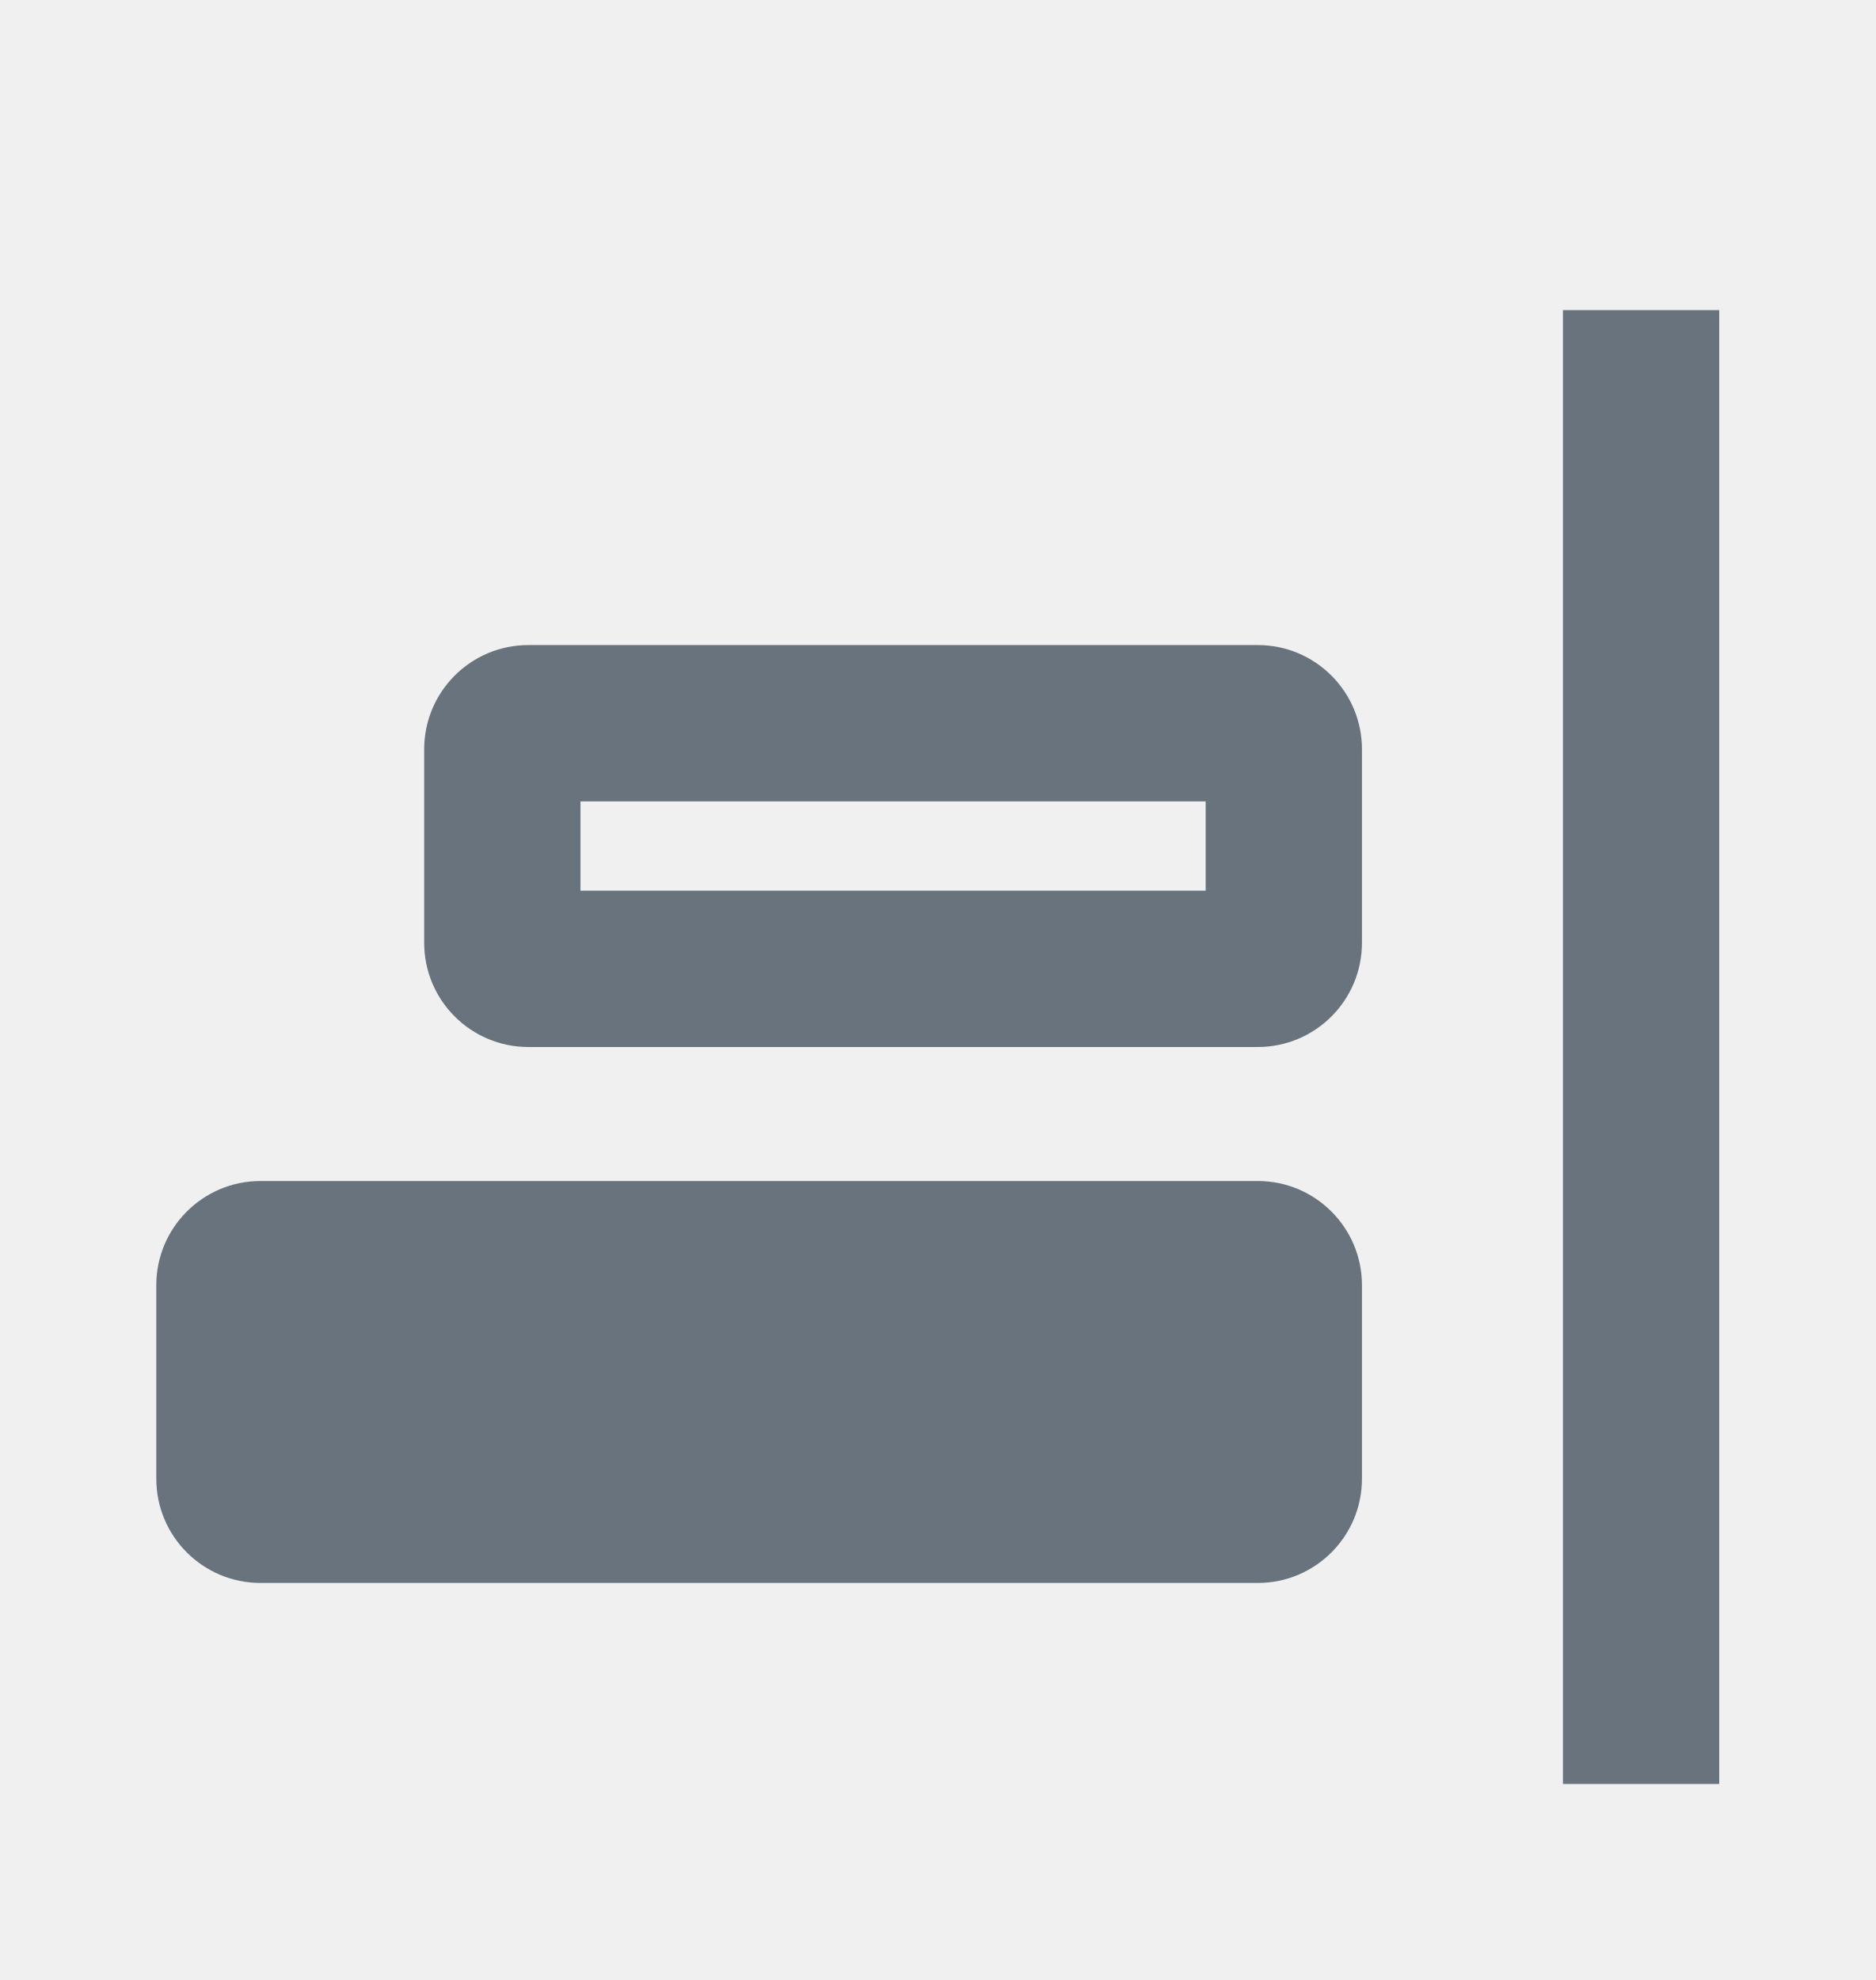
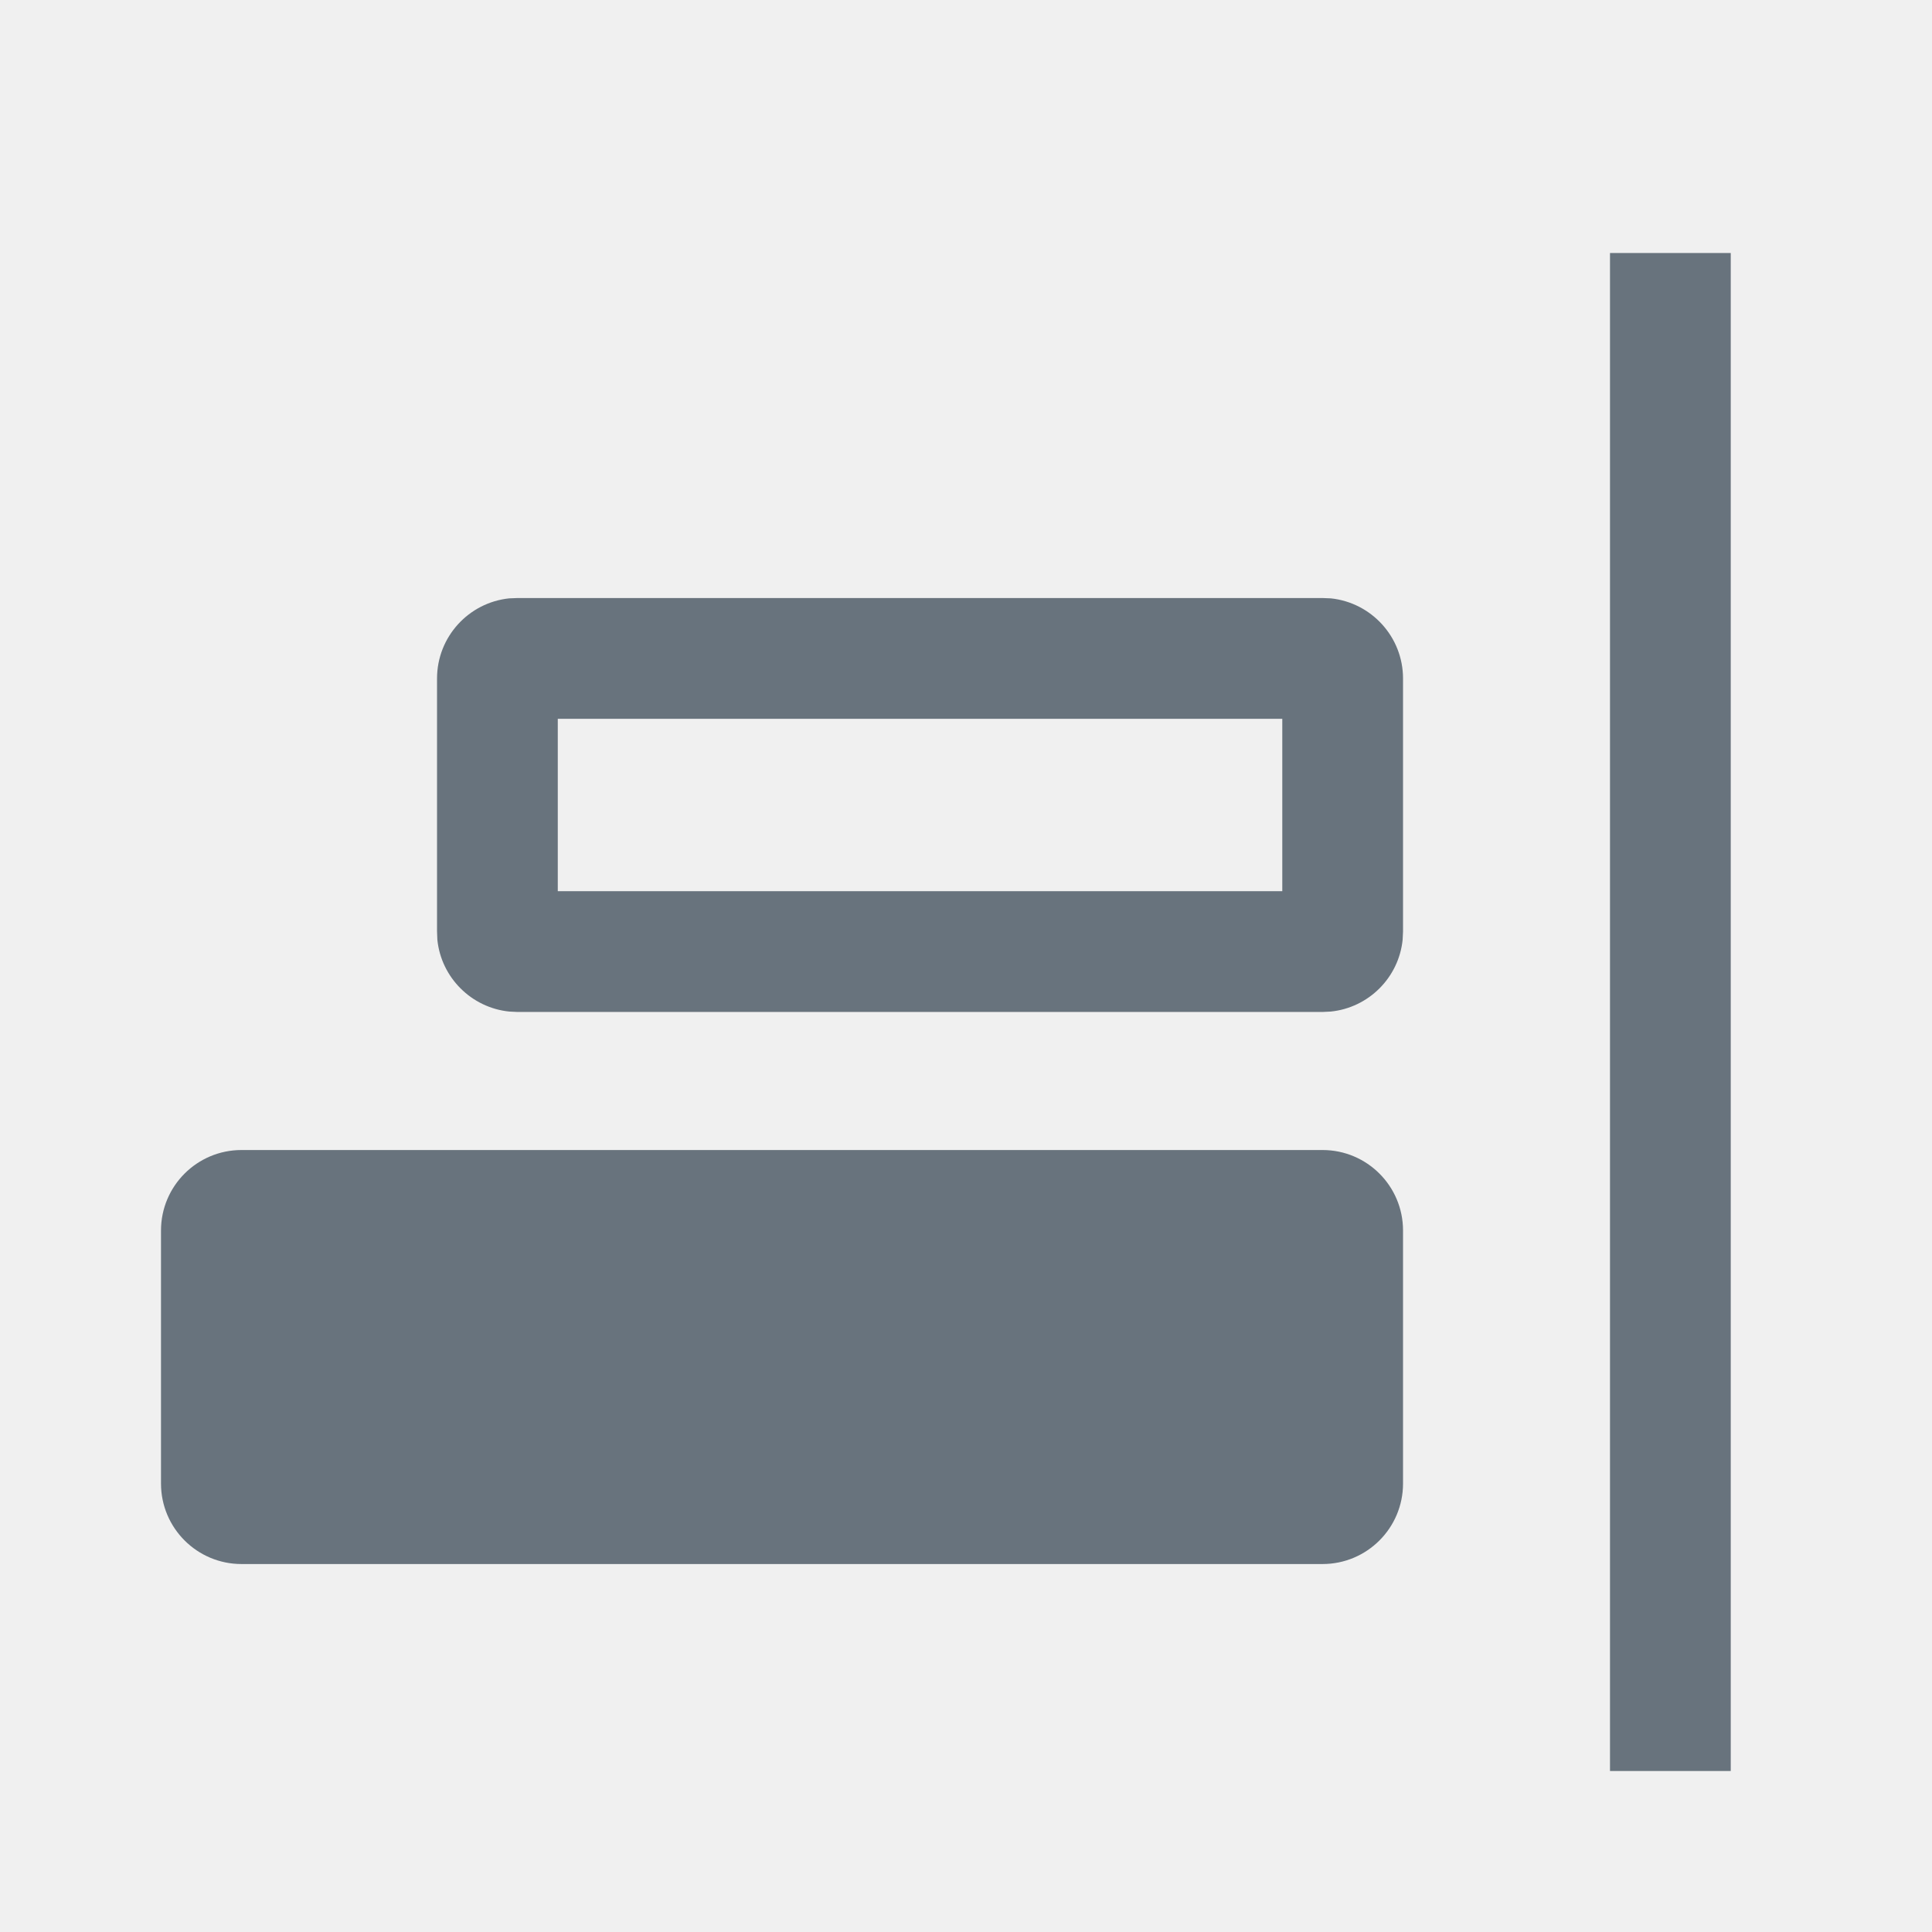
- <svg xmlns="http://www.w3.org/2000/svg" width="18" height="19" viewBox="0 0 18 19" fill="none">
-   <g clip-path="url(#clip0_1047_4017)">
-     <rect x="1.5" y="11.333" width="11.571" height="3.857" rx="1" fill="#68737D" />
-     <mask id="path-2-inside-1_1047_4017" fill="white">
-       <rect x="4.071" y="6.19" width="9" height="3.857" rx="1" />
-     </mask>
-     <rect x="4.071" y="6.19" width="9" height="3.857" rx="1" stroke="#68737D" stroke-width="3" mask="url(#path-2-inside-1_1047_4017)" />
-     <line x1="15.75" y1="2.976" x2="15.75" y2="17.119" stroke="#68737D" stroke-width="1.5" />
+ <svg xmlns="http://www.w3.org/2000/svg" width="24" height="24" viewBox="0 0 24 24" fill="none">
+   <g clip-path="url(#clip0_8100_153)">
+     <rect x="2" y="14.286" width="15.429" height="5.143" rx="1" fill="#68737D" />
+     <path d="M6.929 11.071H15.929V8.929H6.929V11.071ZM17.429 11.571L17.424 11.674C17.376 12.144 17.002 12.518 16.531 12.566L16.429 12.571H6.429L6.326 12.566C5.856 12.518 5.481 12.144 5.433 11.674L5.429 11.571V8.429C5.429 7.911 5.822 7.485 6.326 7.433L6.429 7.429H16.429L16.531 7.433C17.035 7.485 17.429 7.911 17.429 8.429V11.571Z" fill="#68737D" />
+     <line x1="20.75" y1="3.143" x2="20.75" y2="22" stroke="#68737D" stroke-width="1.5" />
  </g>
  <defs>
-     <clipPath id="clip0_1047_4017">
-       <rect width="18" height="18" fill="white" transform="translate(0 0.619141)" />
+     <clipPath id="clip0_8100_153">
+       <rect width="24" height="24" fill="white" />
    </clipPath>
  </defs>
</svg>
